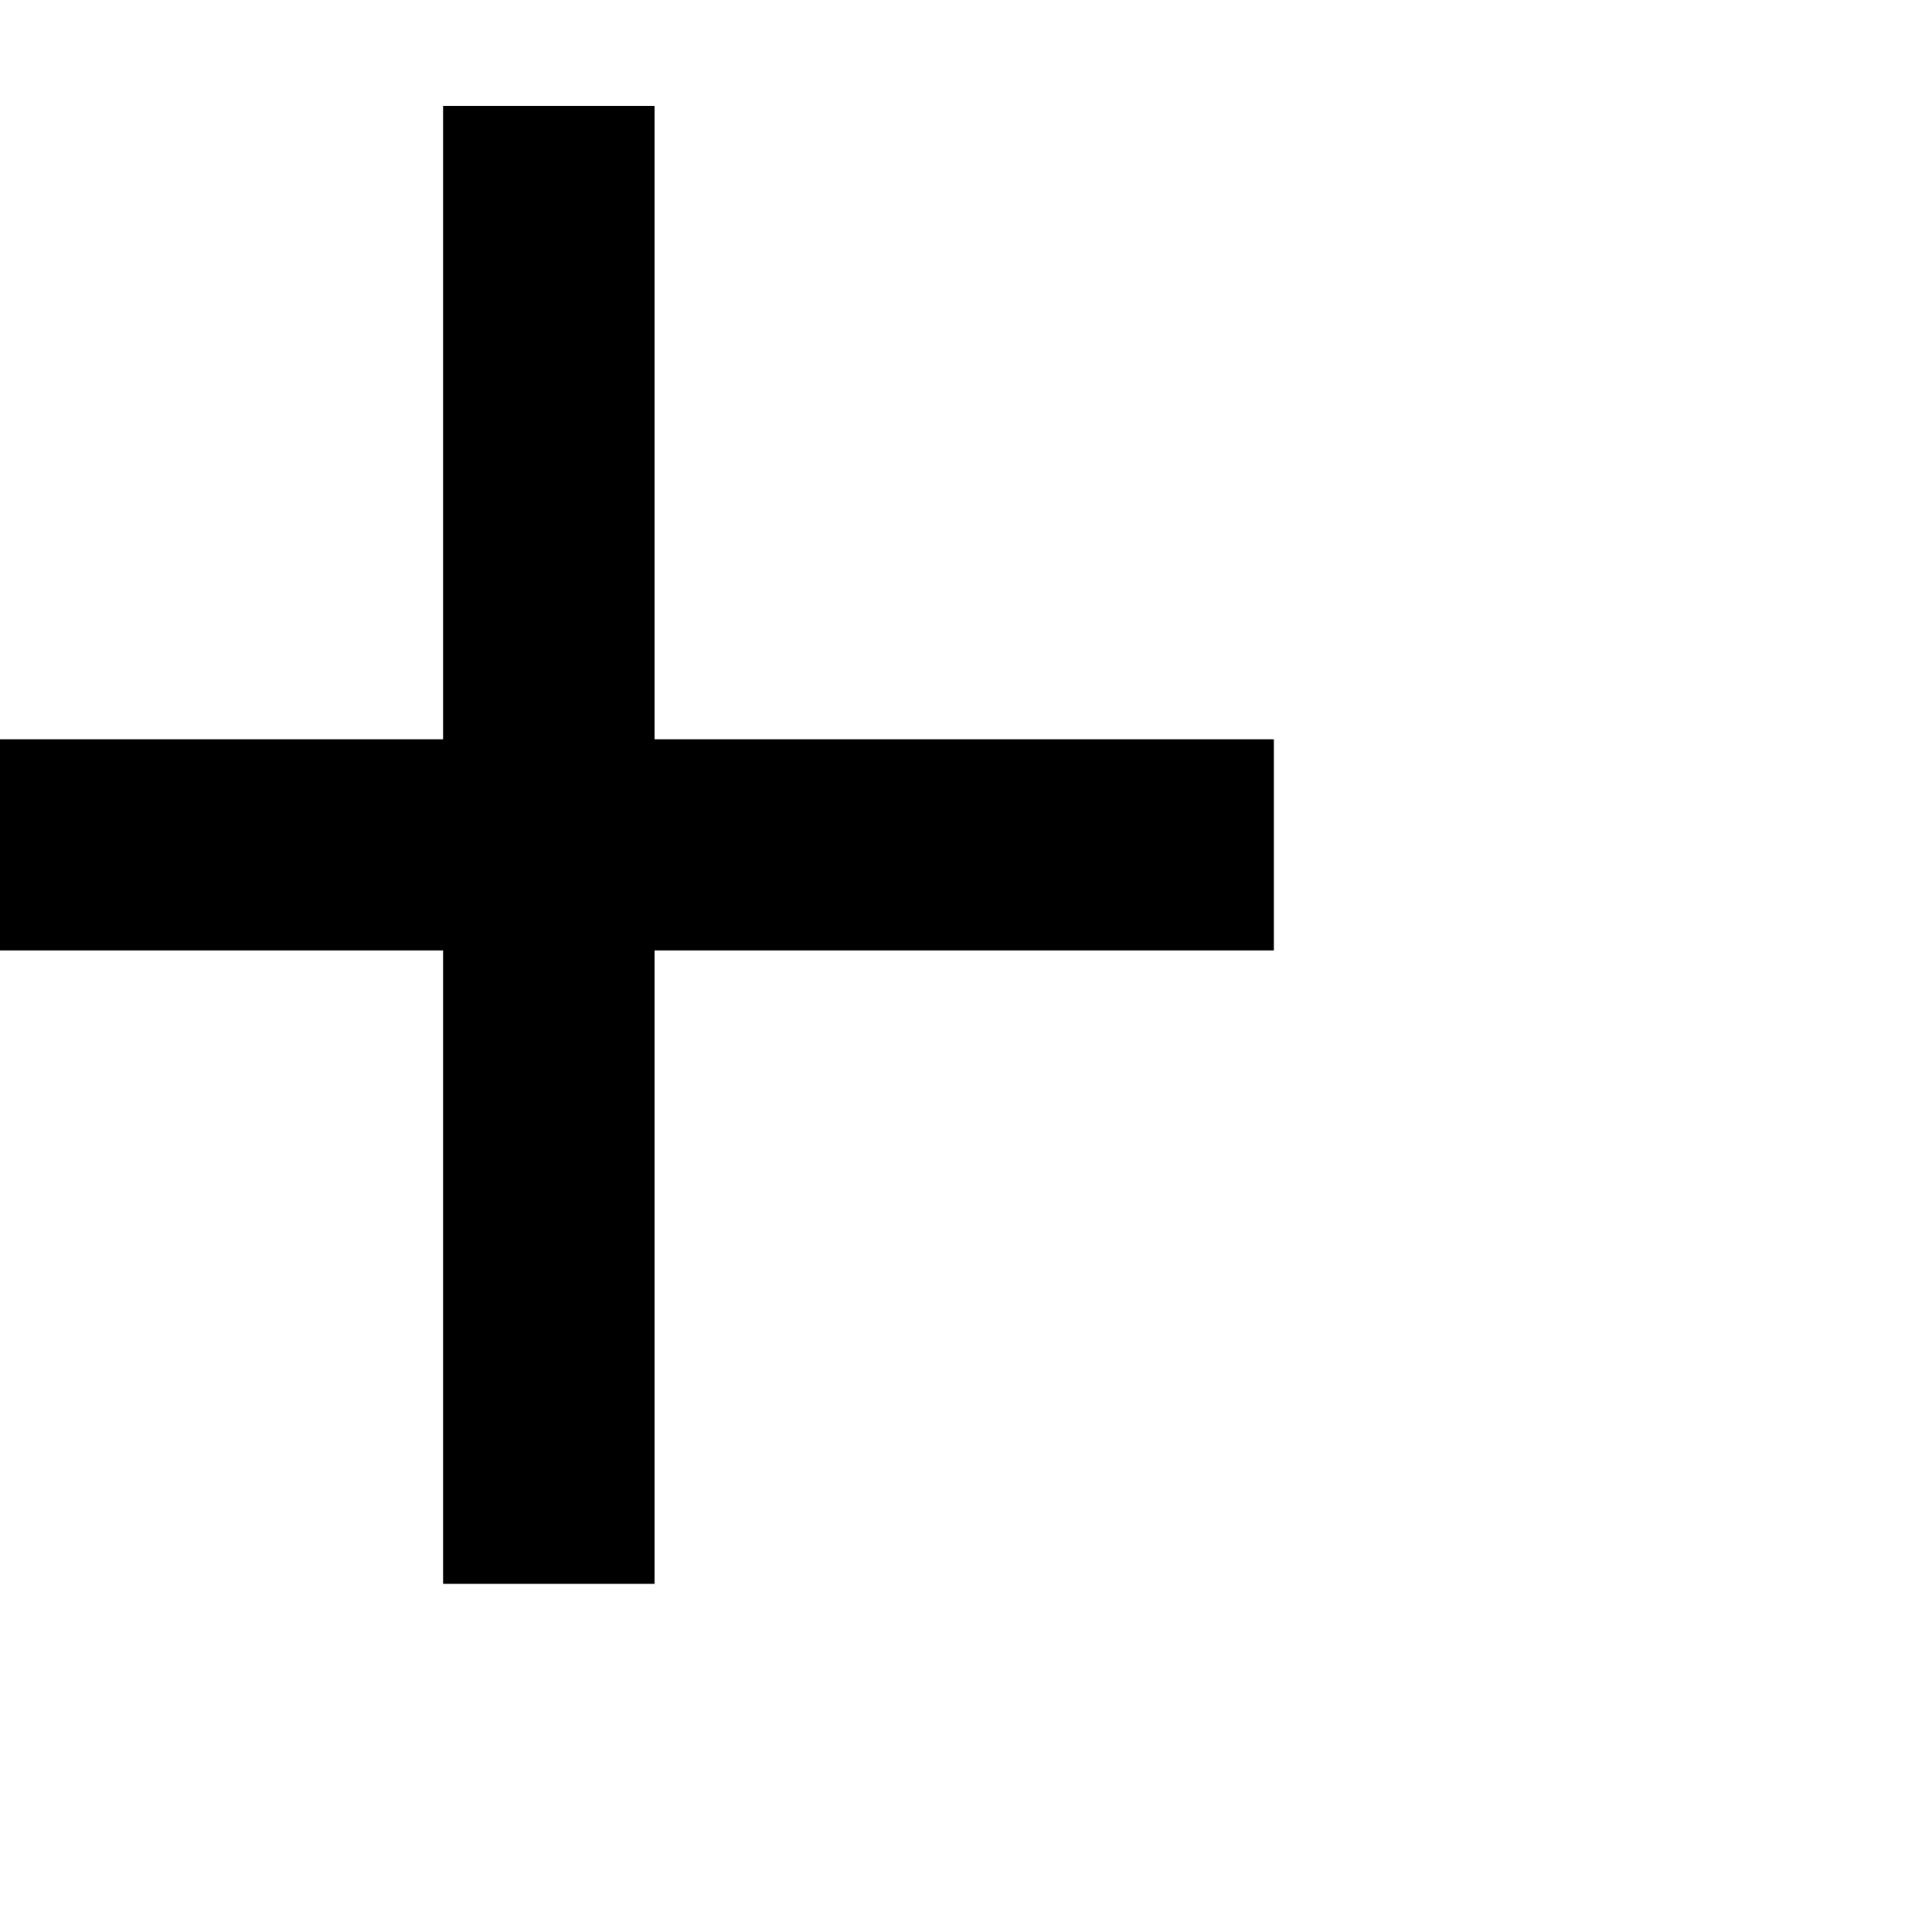
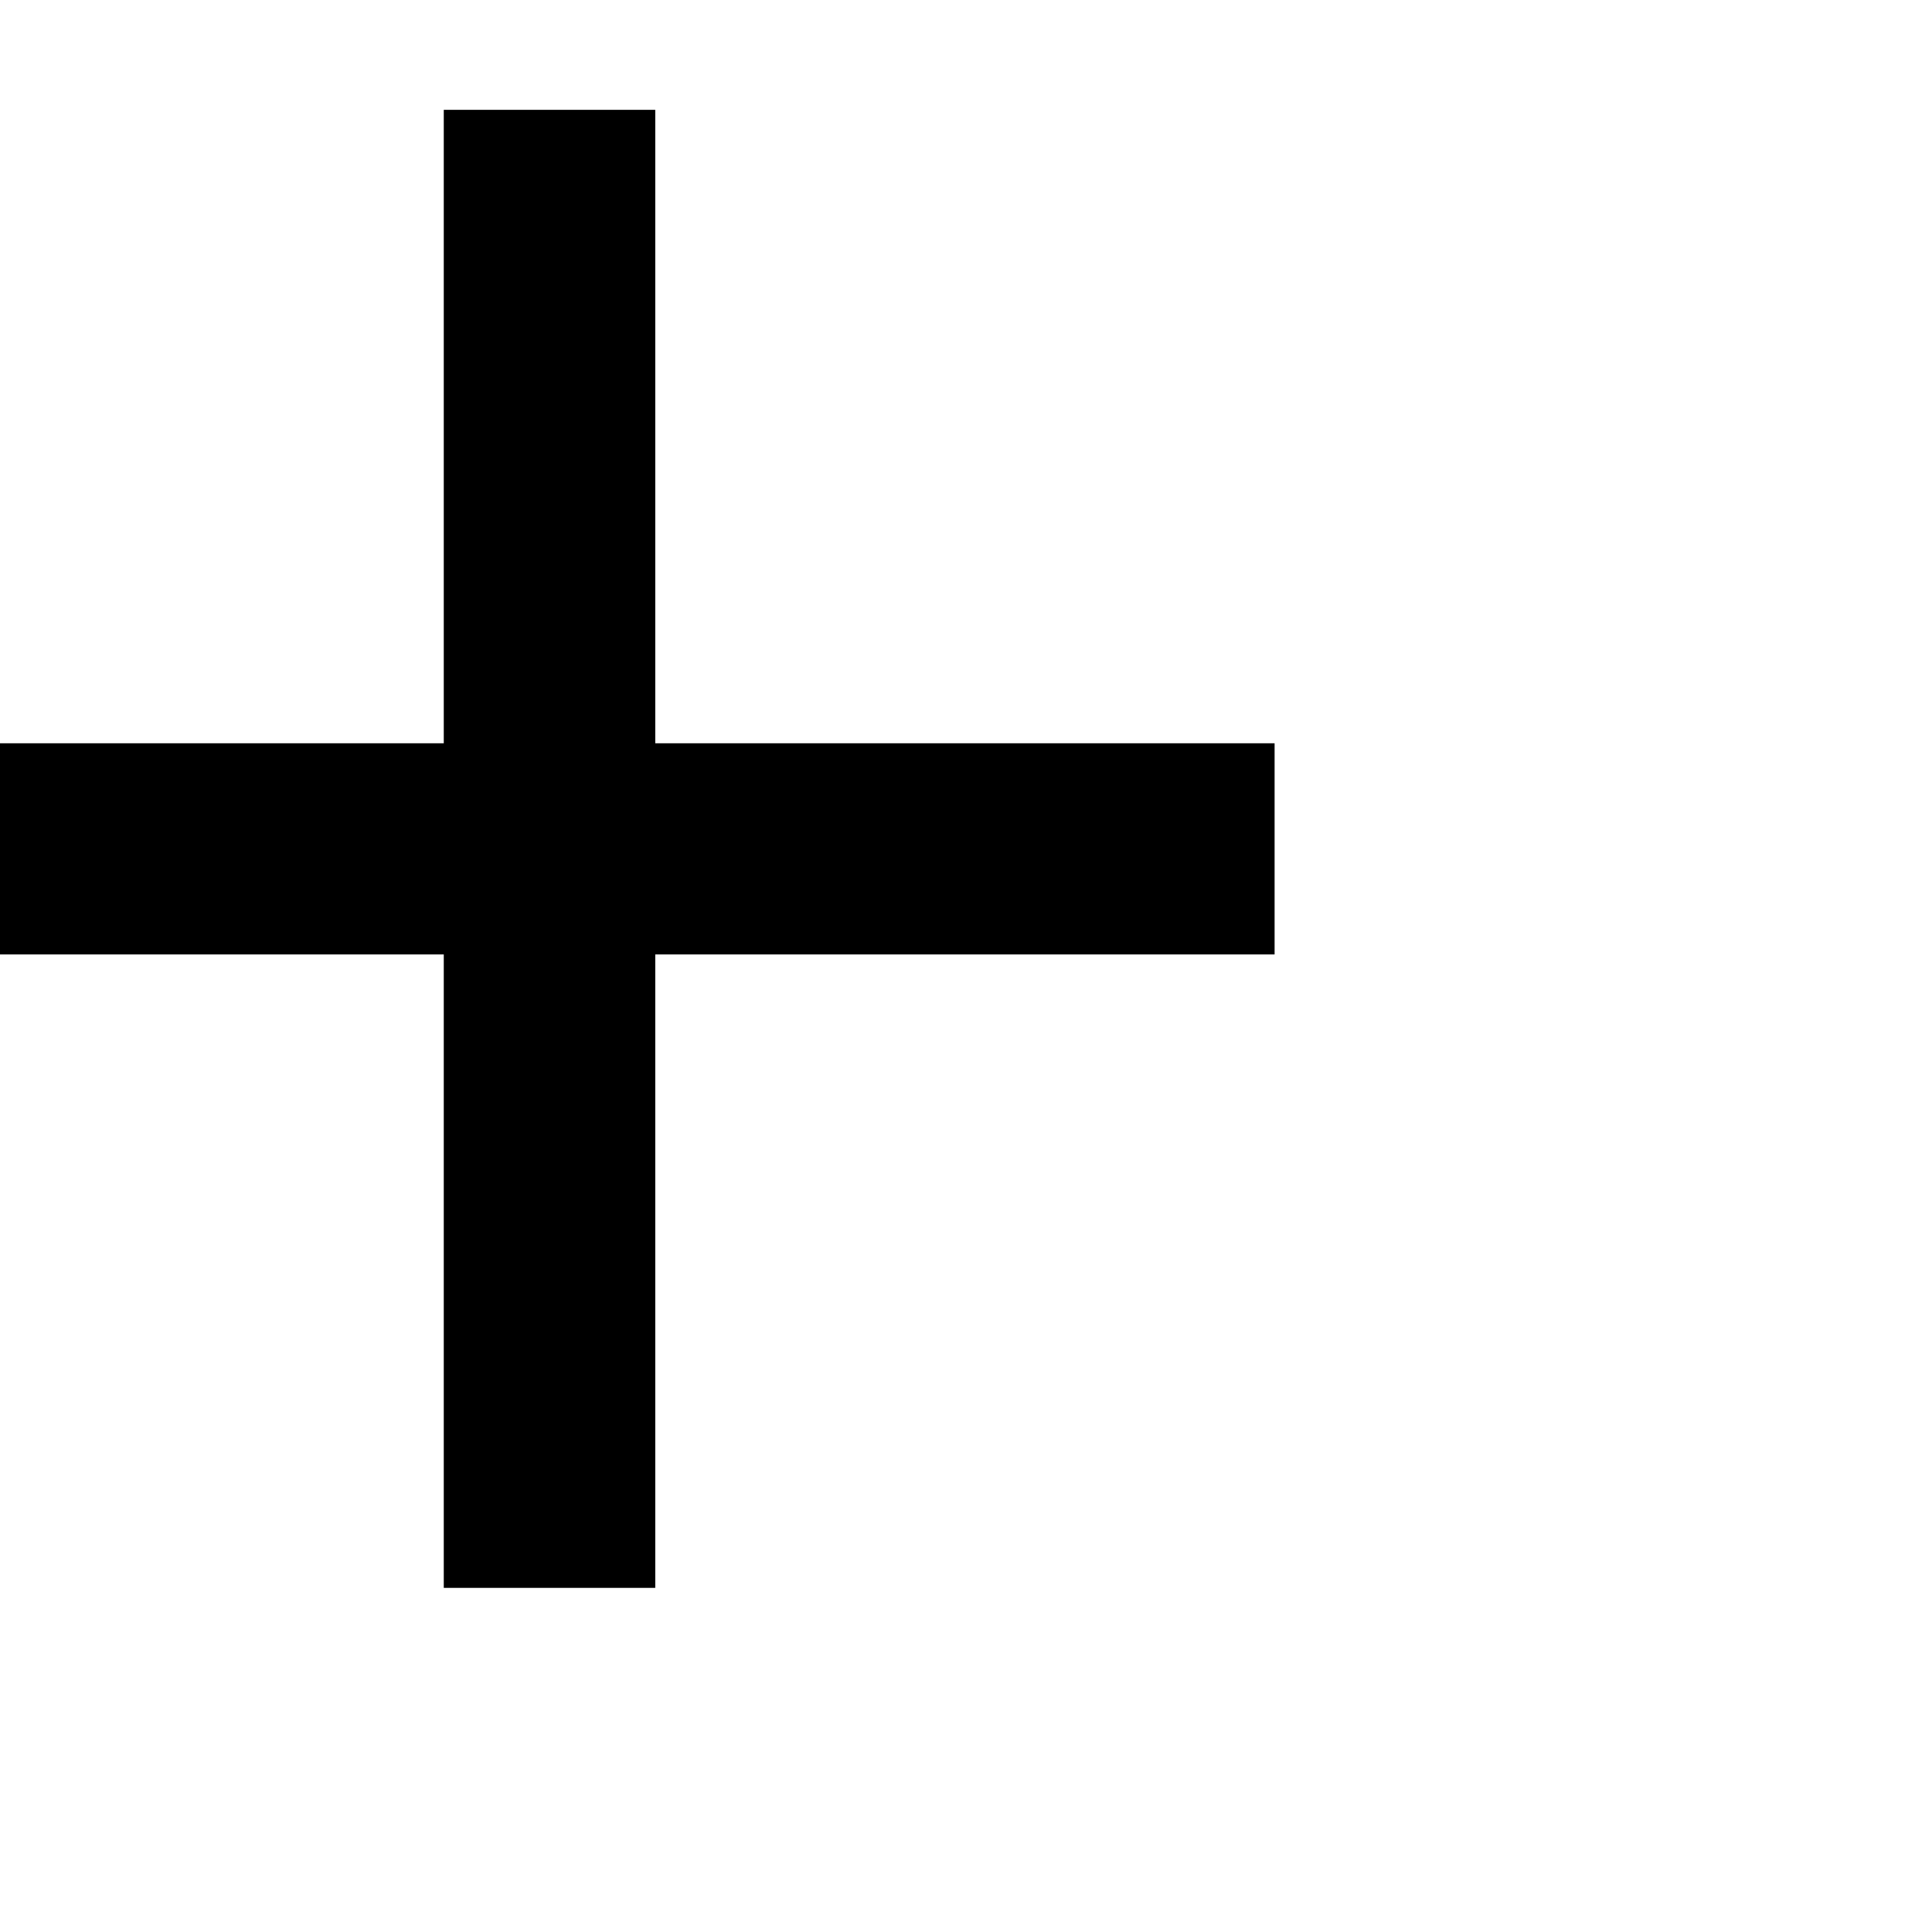
- <svg xmlns="http://www.w3.org/2000/svg" width="2mm" height="2mm" viewBox="0 0 2 2" version="1.1" id="svg5">
-   <defs id="defs2">
-     <linearGradient id="linearGradient3266">
-       <stop style="stop-color:#000000;stop-opacity:1;" offset="0" id="stop3264" />
-     </linearGradient>
-   </defs>
-   <g id="layer1" transform="translate(-12.42248,-12.68125)">
-     <text xml:space="preserve" style="font-style:normal;font-weight:normal;font-size:3.193px;line-height:1.25;font-family:sans-serif;fill:#000000;fill-opacity:1;stroke:none;stroke-width:0.08" x="12.075" y="14.693" id="text3540" transform="scale(1.00078,0.9992209)">
-       <tspan id="tspan3538" style="stroke-width:0.08" x="12.075" y="14.693">+</tspan>
+ <svg xmlns="http://www.w3.org/2000/svg" width="2mm" height="2mm" version="1.1" viewBox="0 0 2 2">
+   <g transform="translate(-12.422 -12.681)">
+     <text transform="scale(1.0008 .99922)" x="12.075" y="14.693" fill="#000000" font-family="sans-serif" font-size="3.192px" stroke-width=".08" style="line-height:1.25" xml:space="preserve">
+       <tspan x="12.075" y="14.693" stroke-width=".08">+</tspan>
    </text>
  </g>
</svg>
